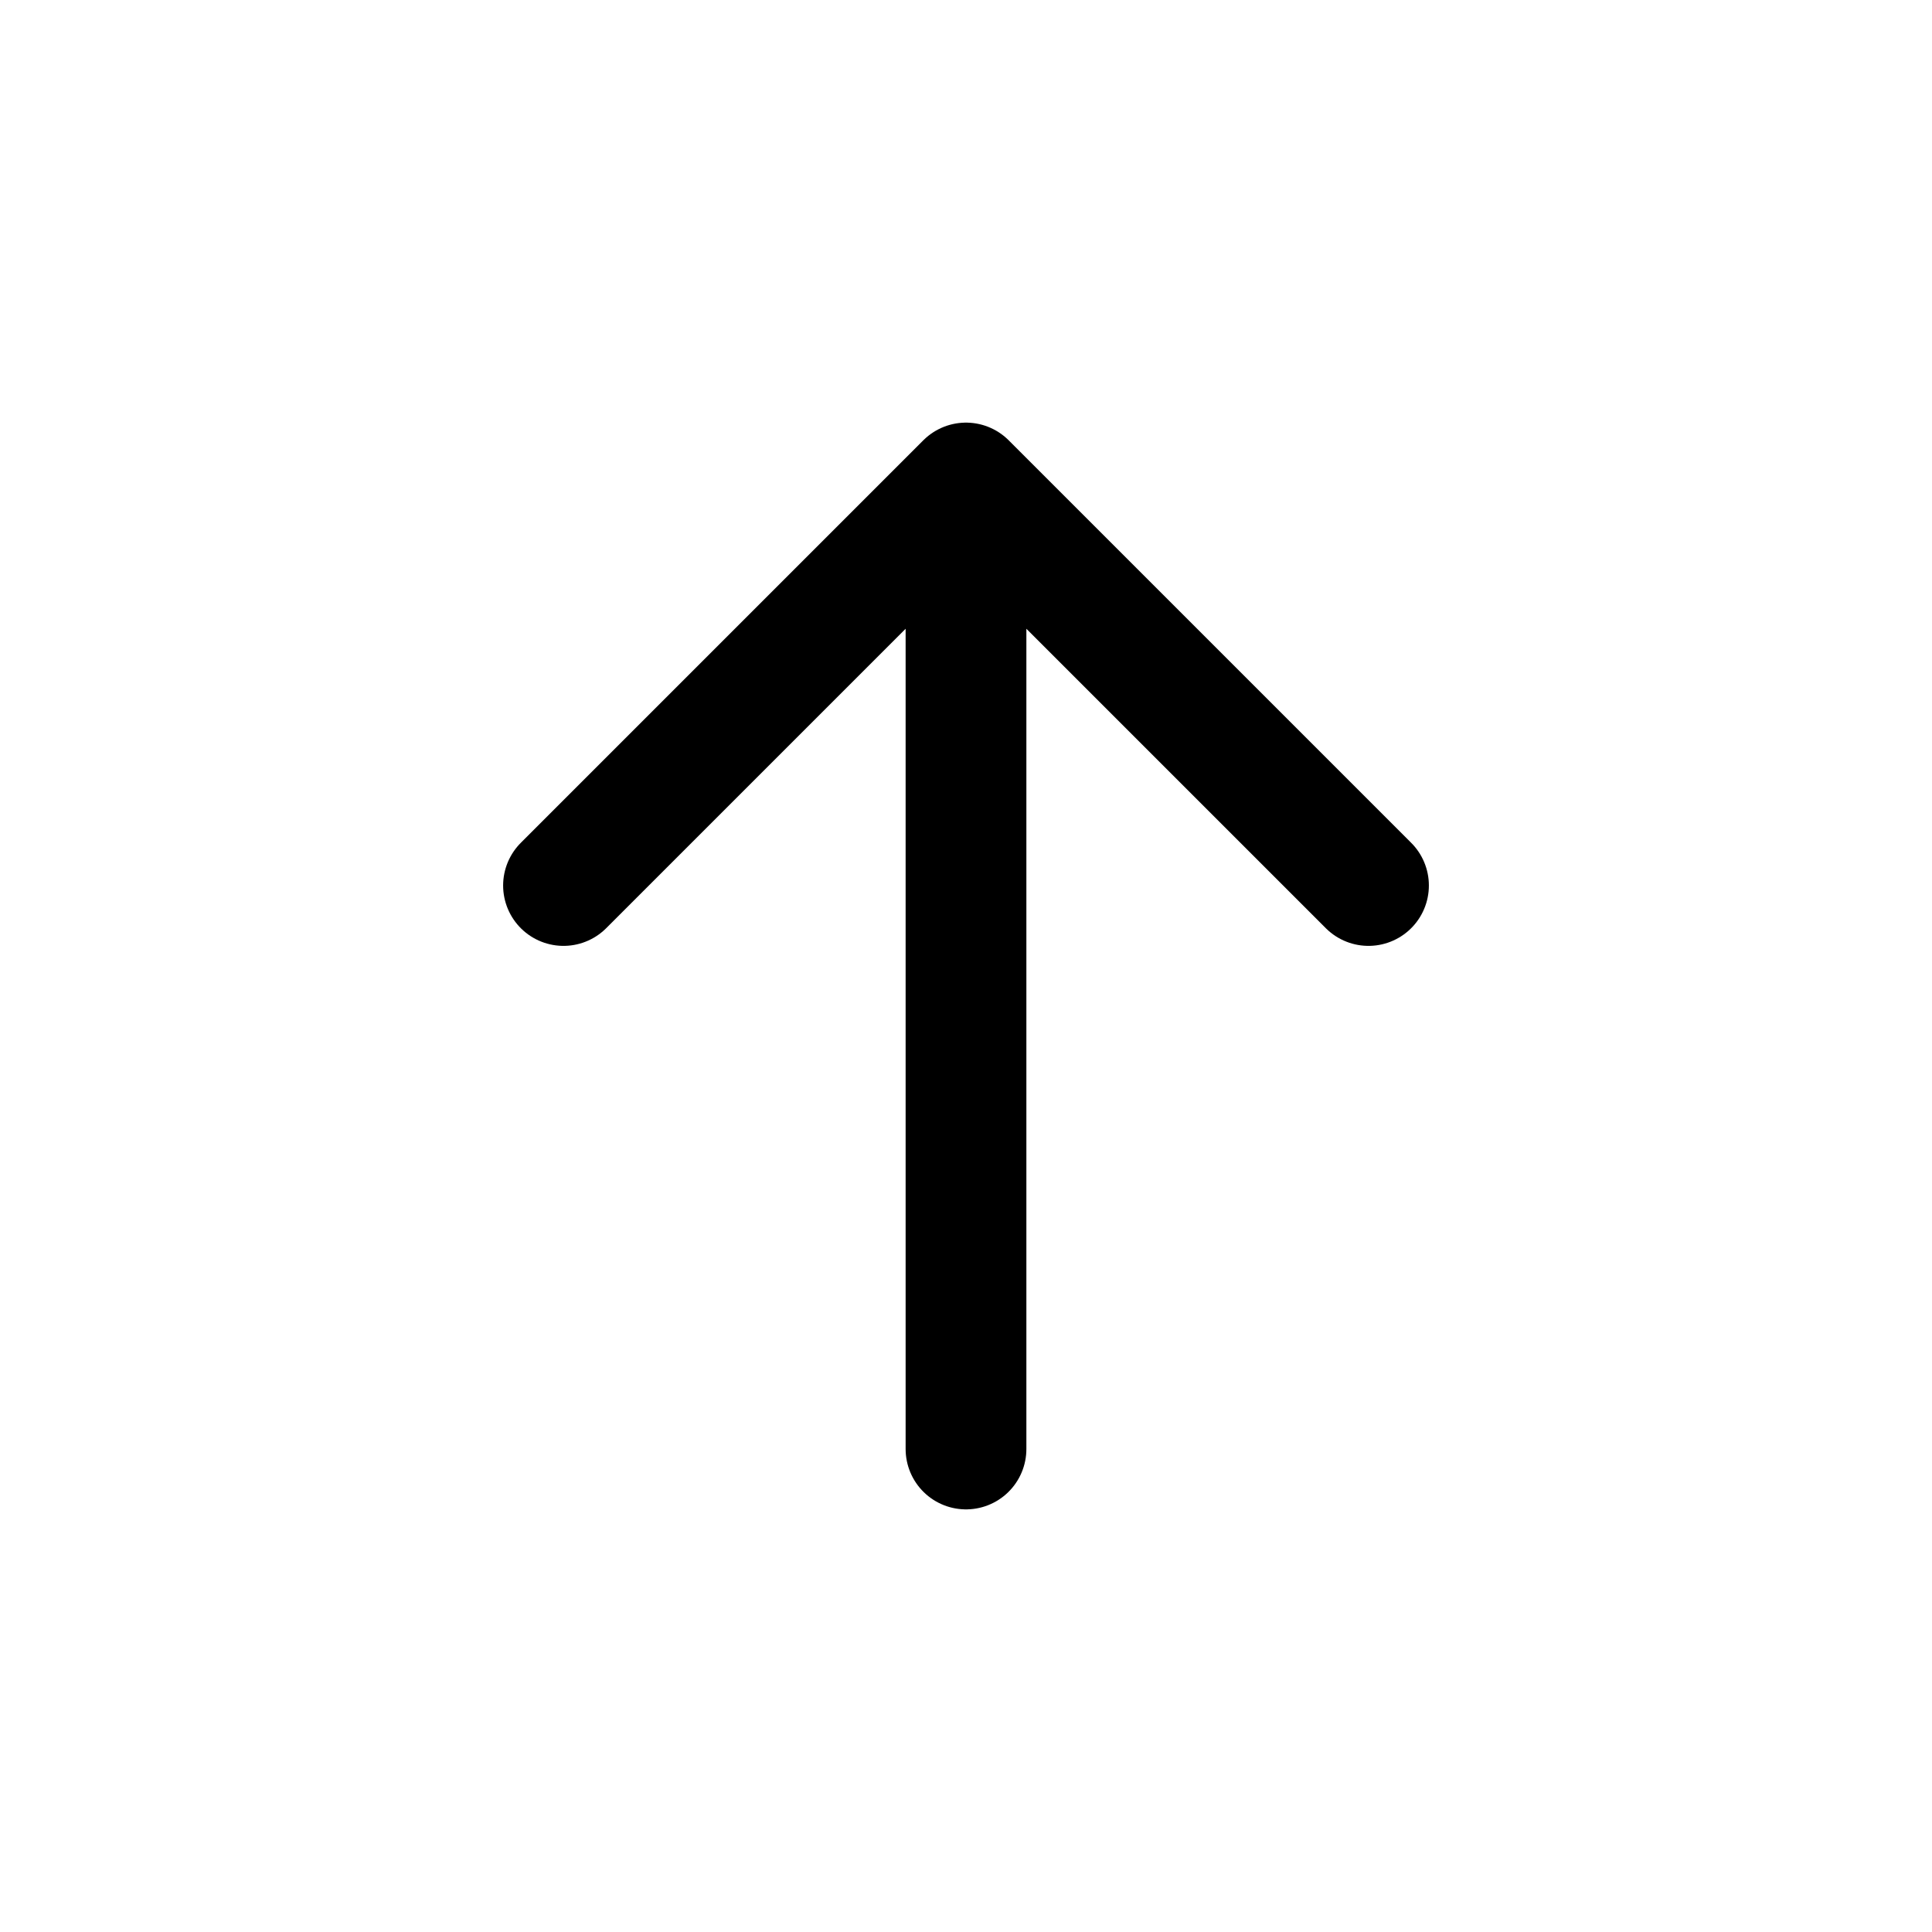
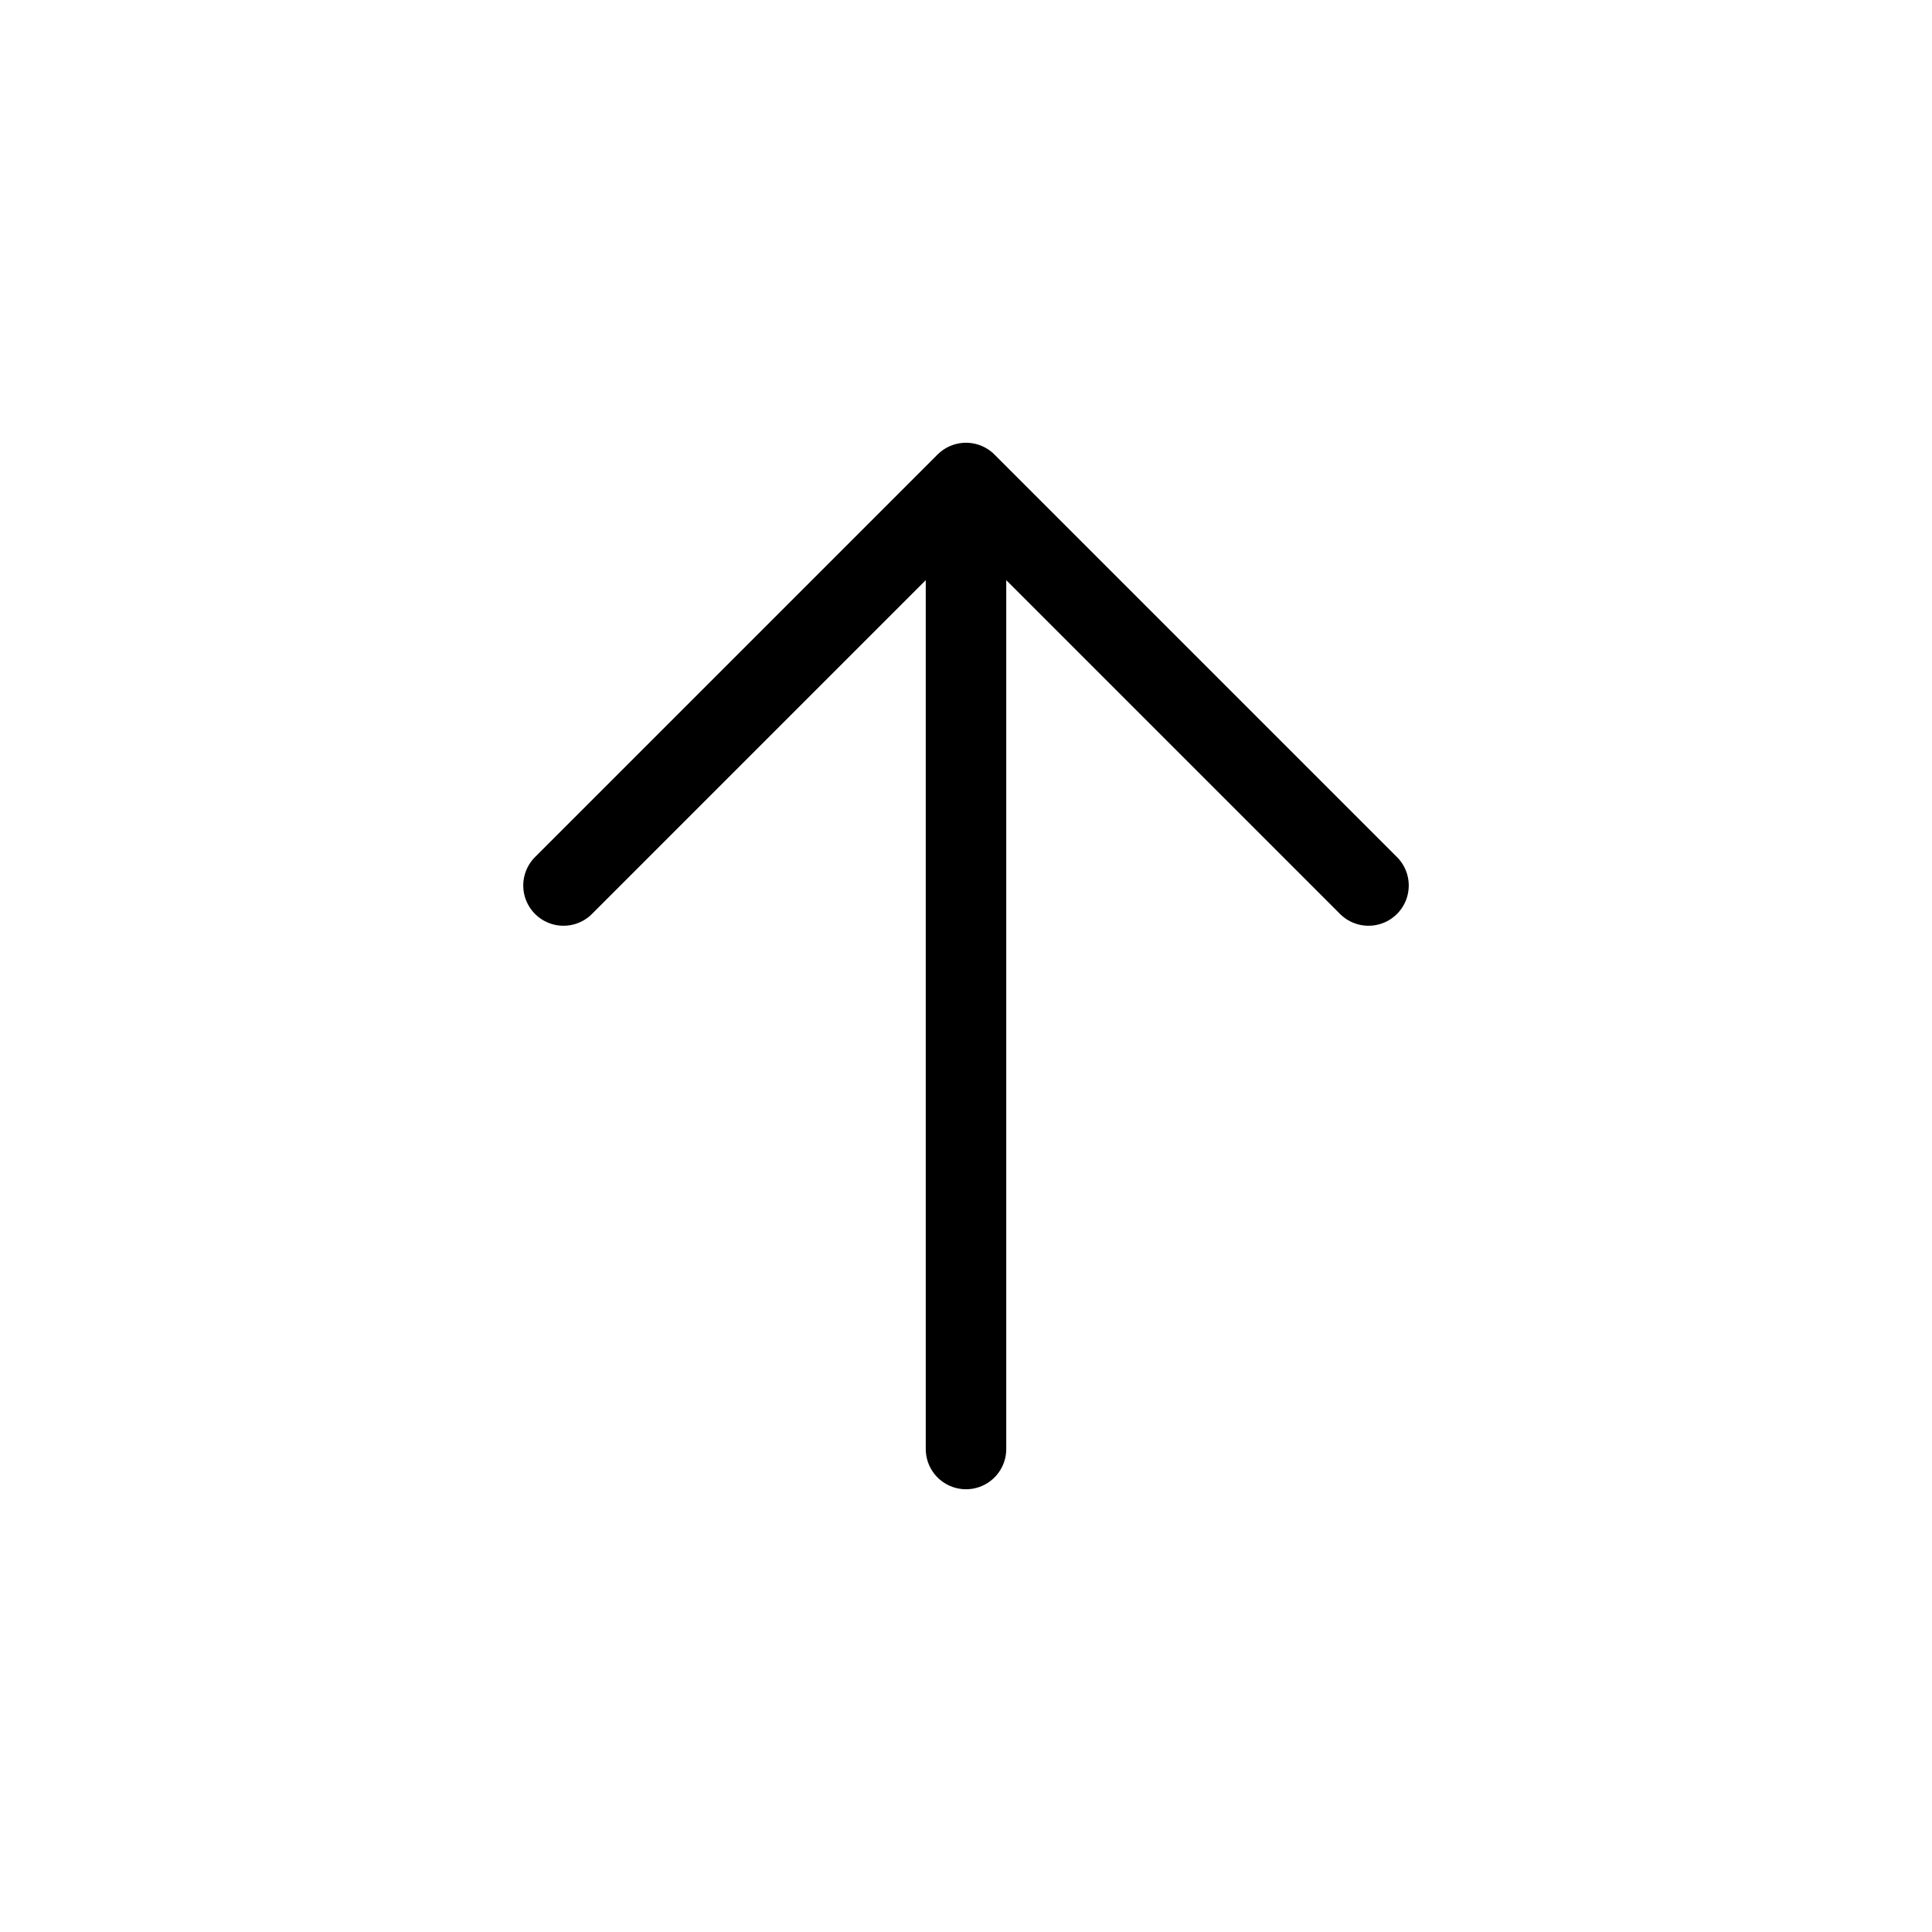
<svg xmlns="http://www.w3.org/2000/svg" width="24" height="24" viewBox="0 0 24 24" fill="none">
-   <path d="M17 11L12 6L7 11M12 6V18" stroke="currentColor" stroke-width="1.5" stroke-linecap="round" stroke-linejoin="round" />
+   <path d="M17 11L12 6L7 11M12 6V18" stroke="currentColor" stroke-width="1" stroke-linecap="round" stroke-linejoin="round" />
</svg>
